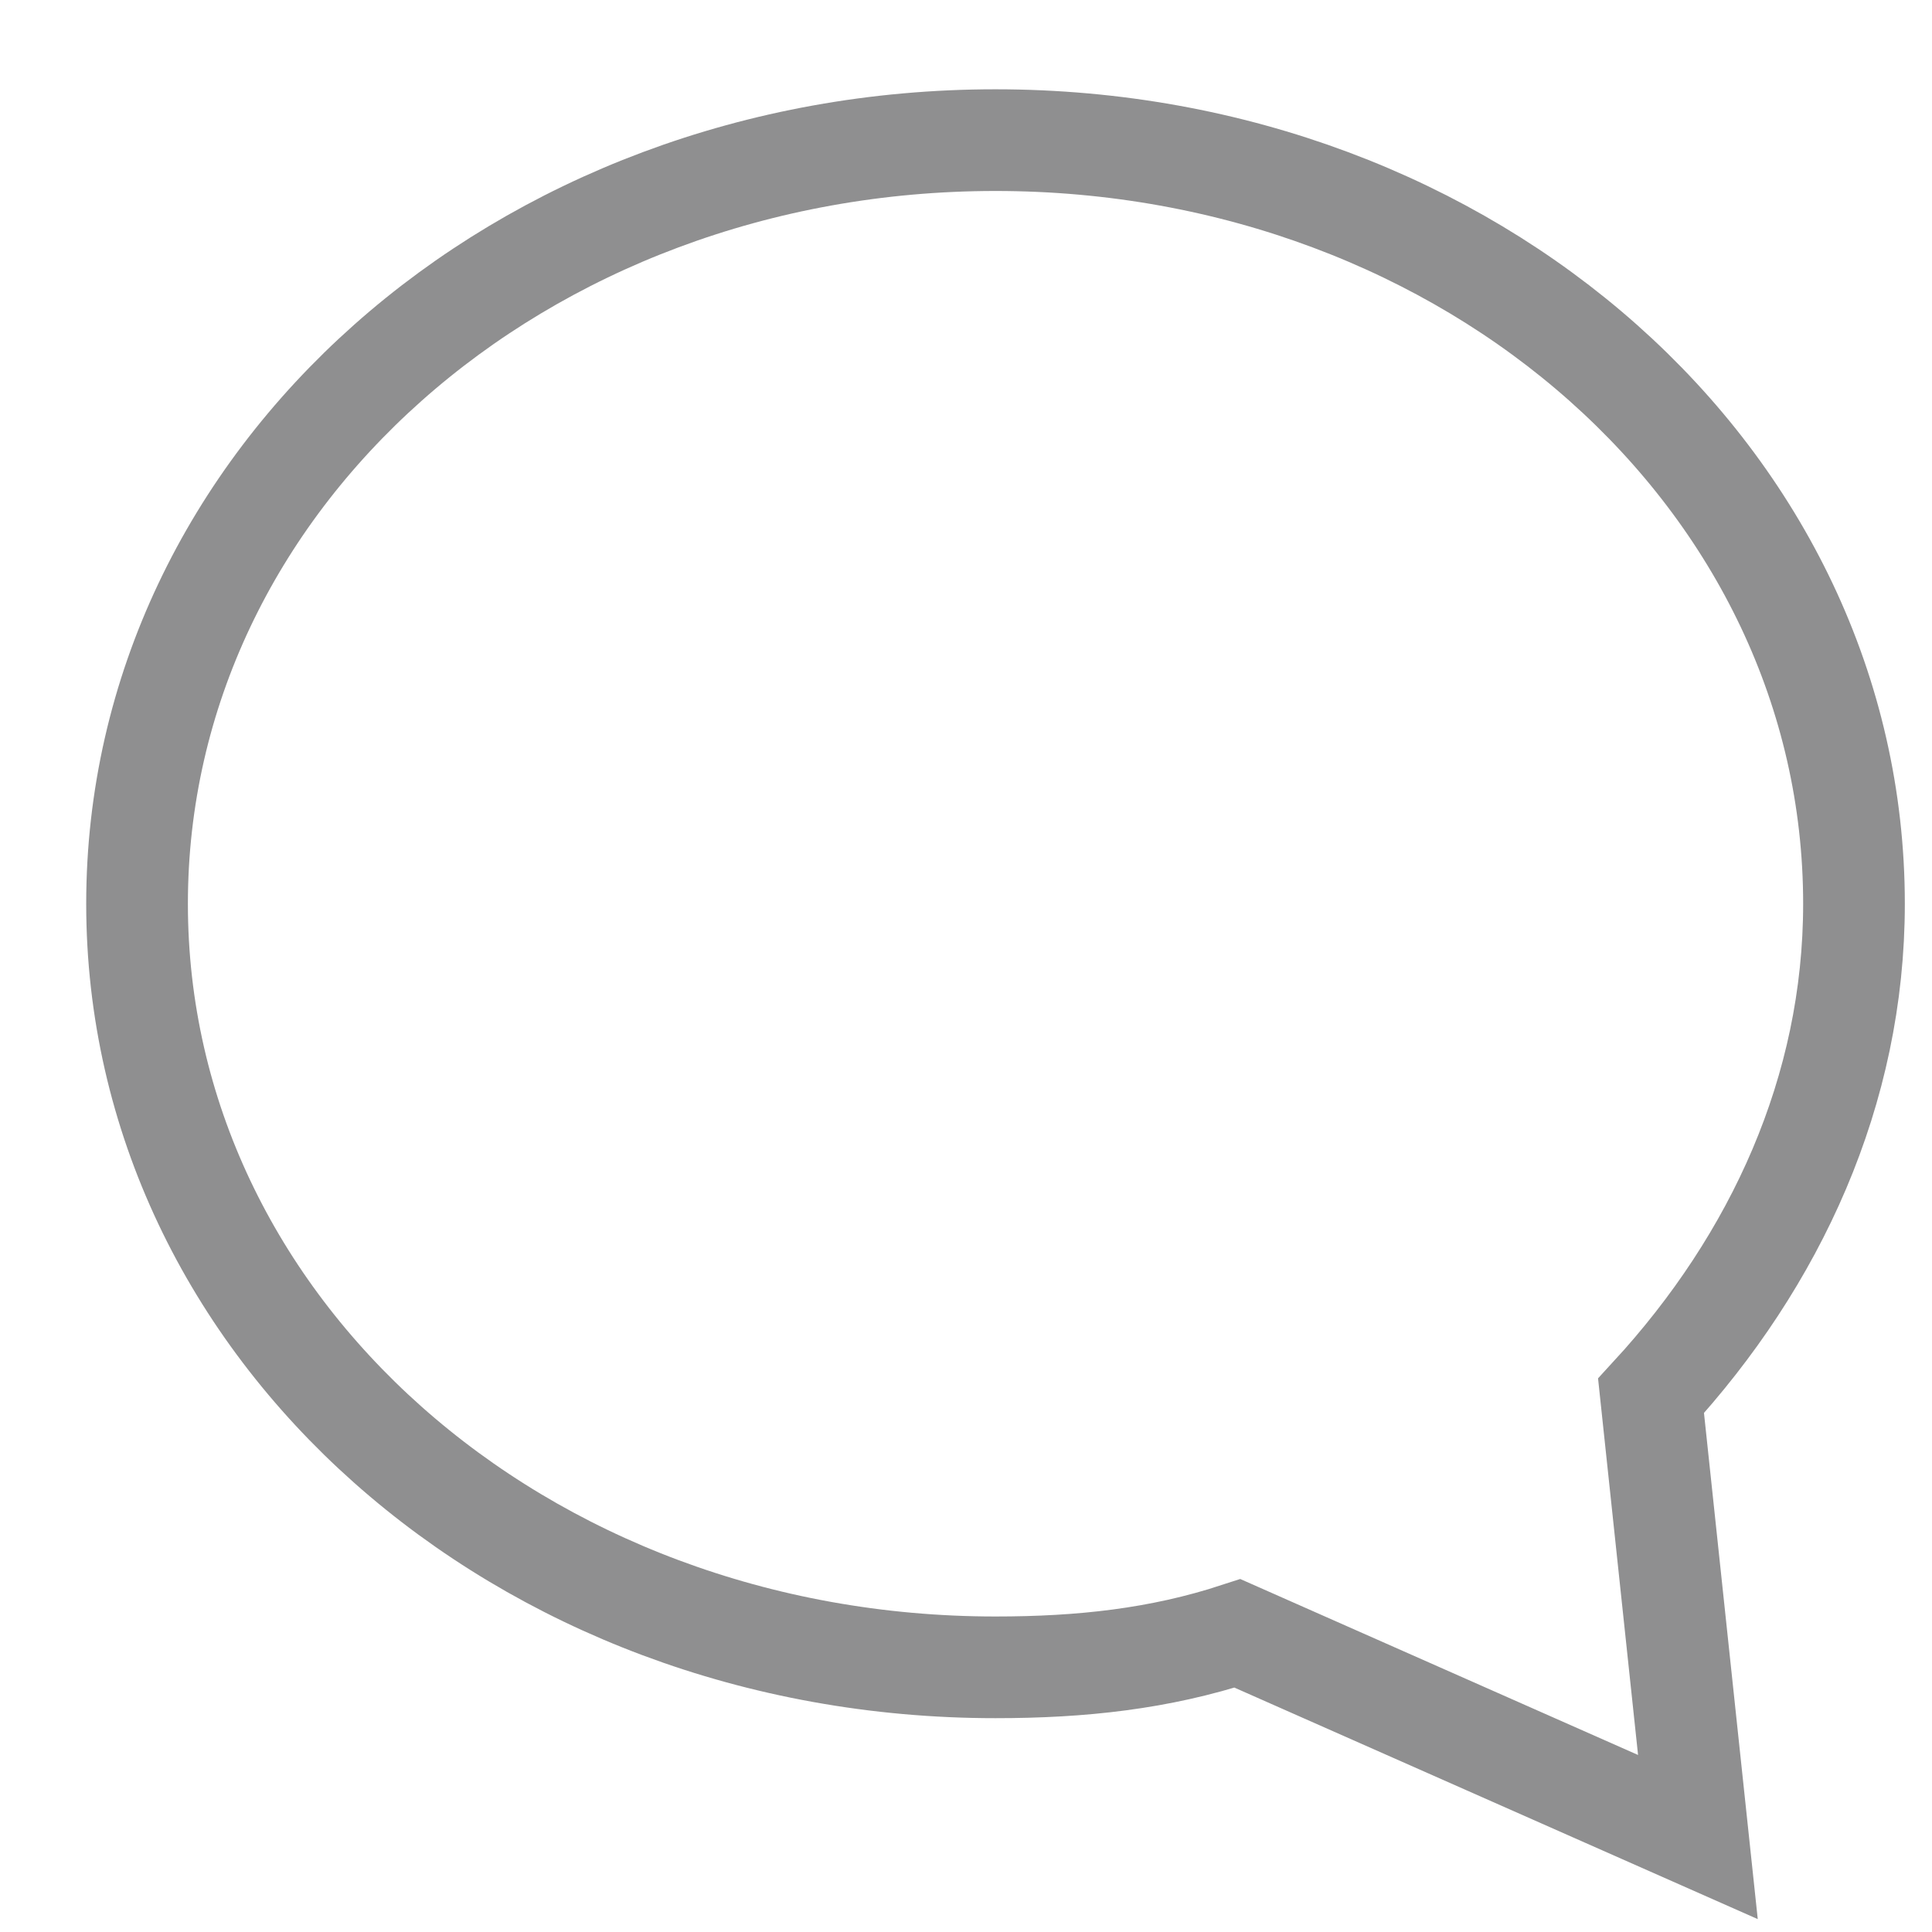
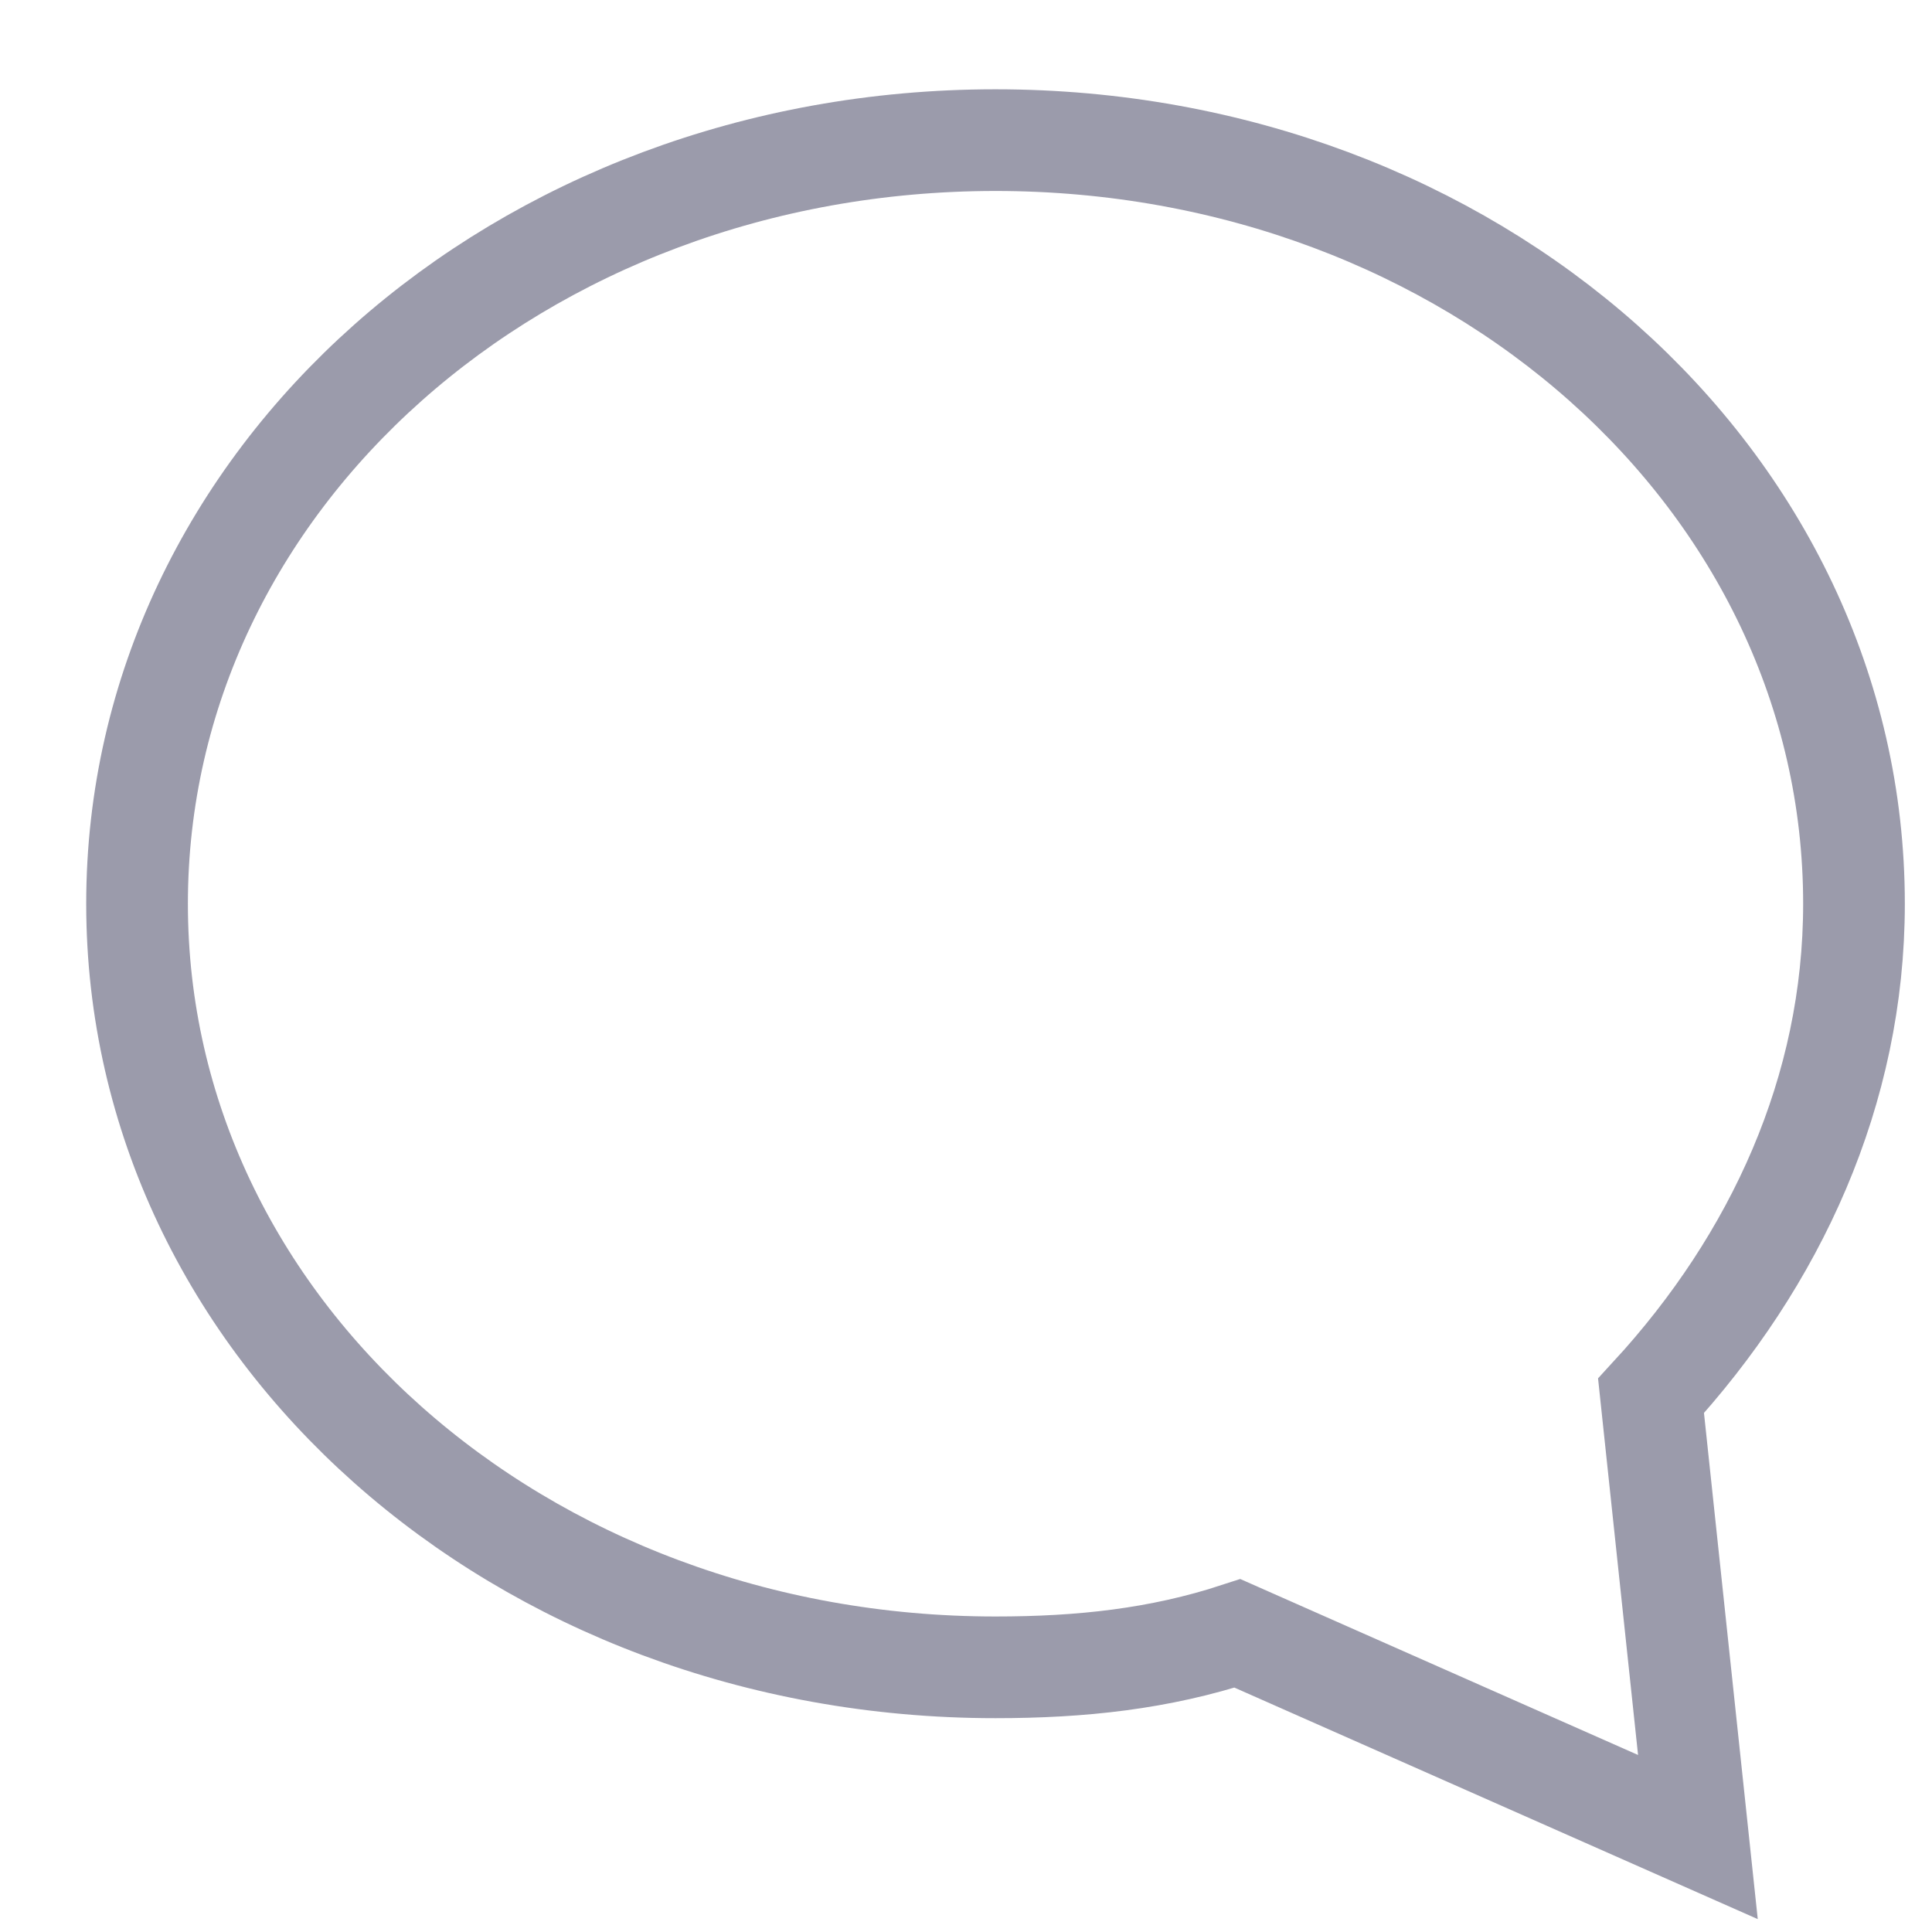
<svg xmlns="http://www.w3.org/2000/svg" width="19px" height="19px" viewBox="0 0 19 19" version="1.1">
  <defs />
  <g id="Page-1" stroke="none" stroke-width="1" fill="none" fill-rule="evenodd">
-     <g id="Icons" transform="translate(-277, -769)" stroke="#8F8F90">
+     <g id="Icons" transform="translate(-277, -769)" stroke="#9b9bab">
      <g id="icons/list-items/sync" transform="translate(278, 770)">
        <g id="Group" transform="translate(0.347826, 0.378151)">
          <path d="M14.889,12.349 C16.117,11.014 16.885,9.345 16.885,7.51 C16.885,3.338 13.124,0 8.442,0 C3.761,0 0,3.338 0,7.51 C0,11.682 3.761,15.019 8.442,15.019 C9.287,15.019 10.054,14.936 10.822,14.685 L15.35,16.688 L14.889,12.349 L14.889,12.349 Z" id="Shape" />
        </g>
      </g>
    </g>
  </g>
</svg>
